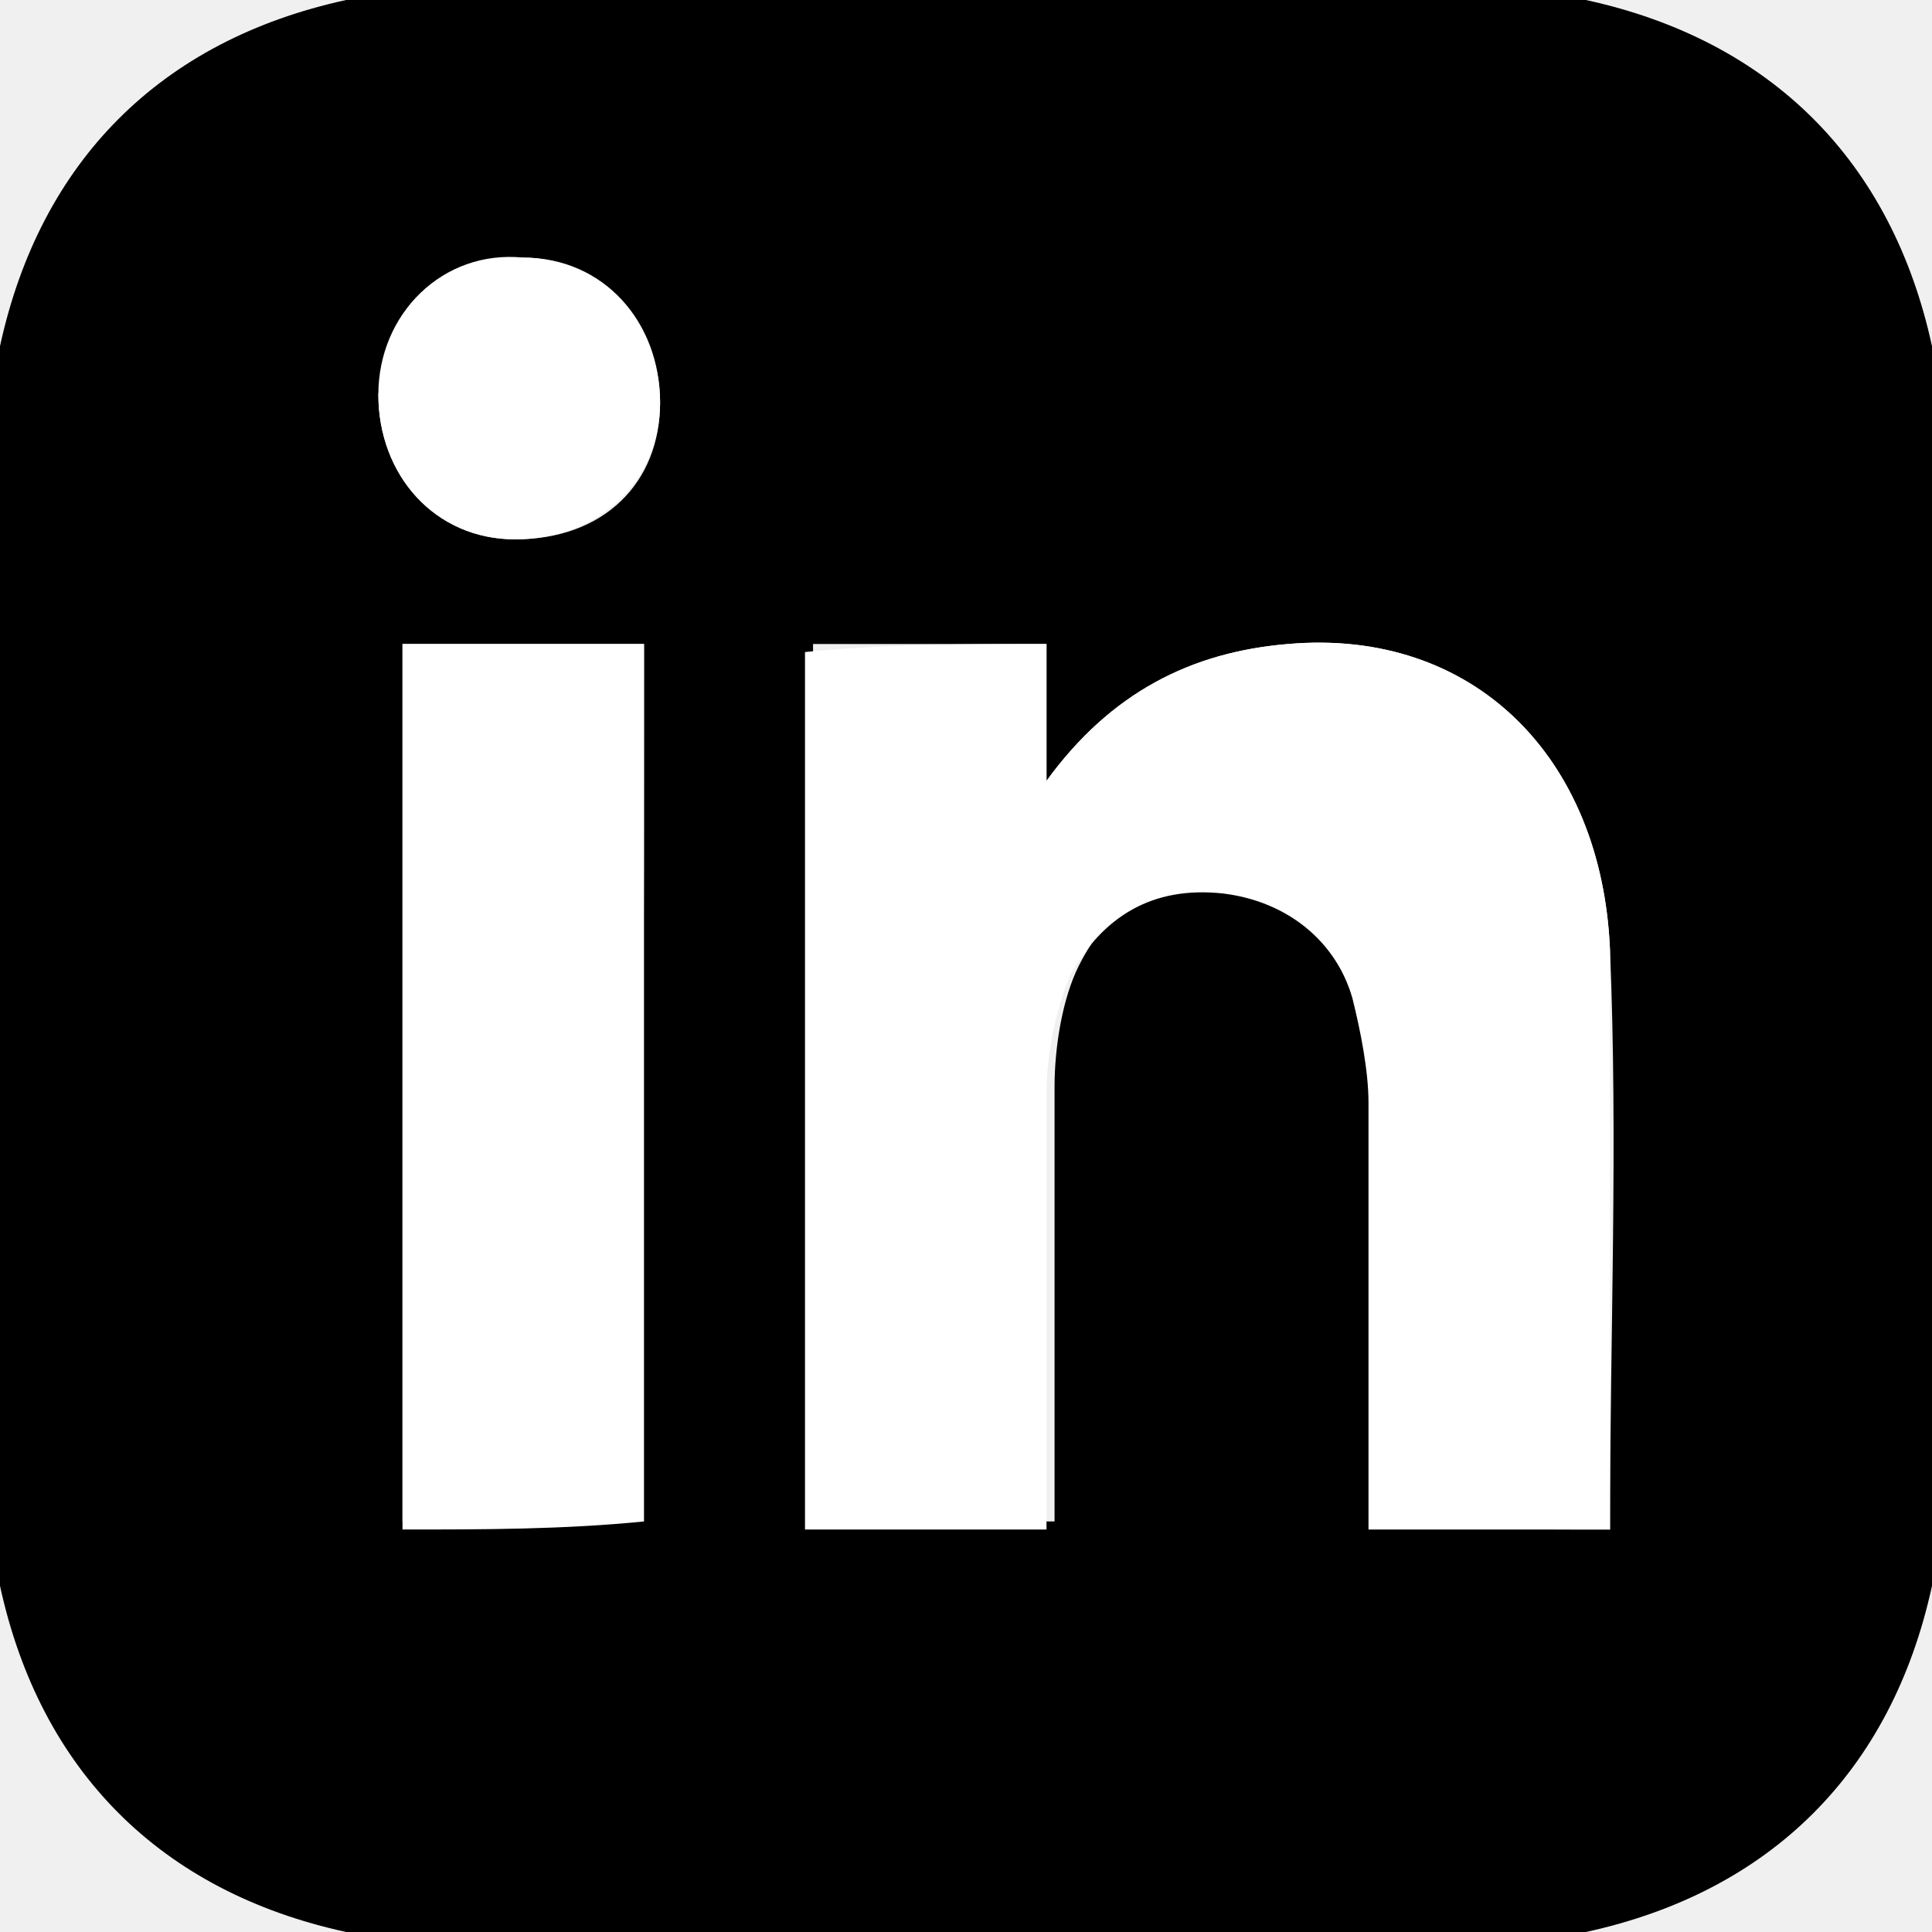
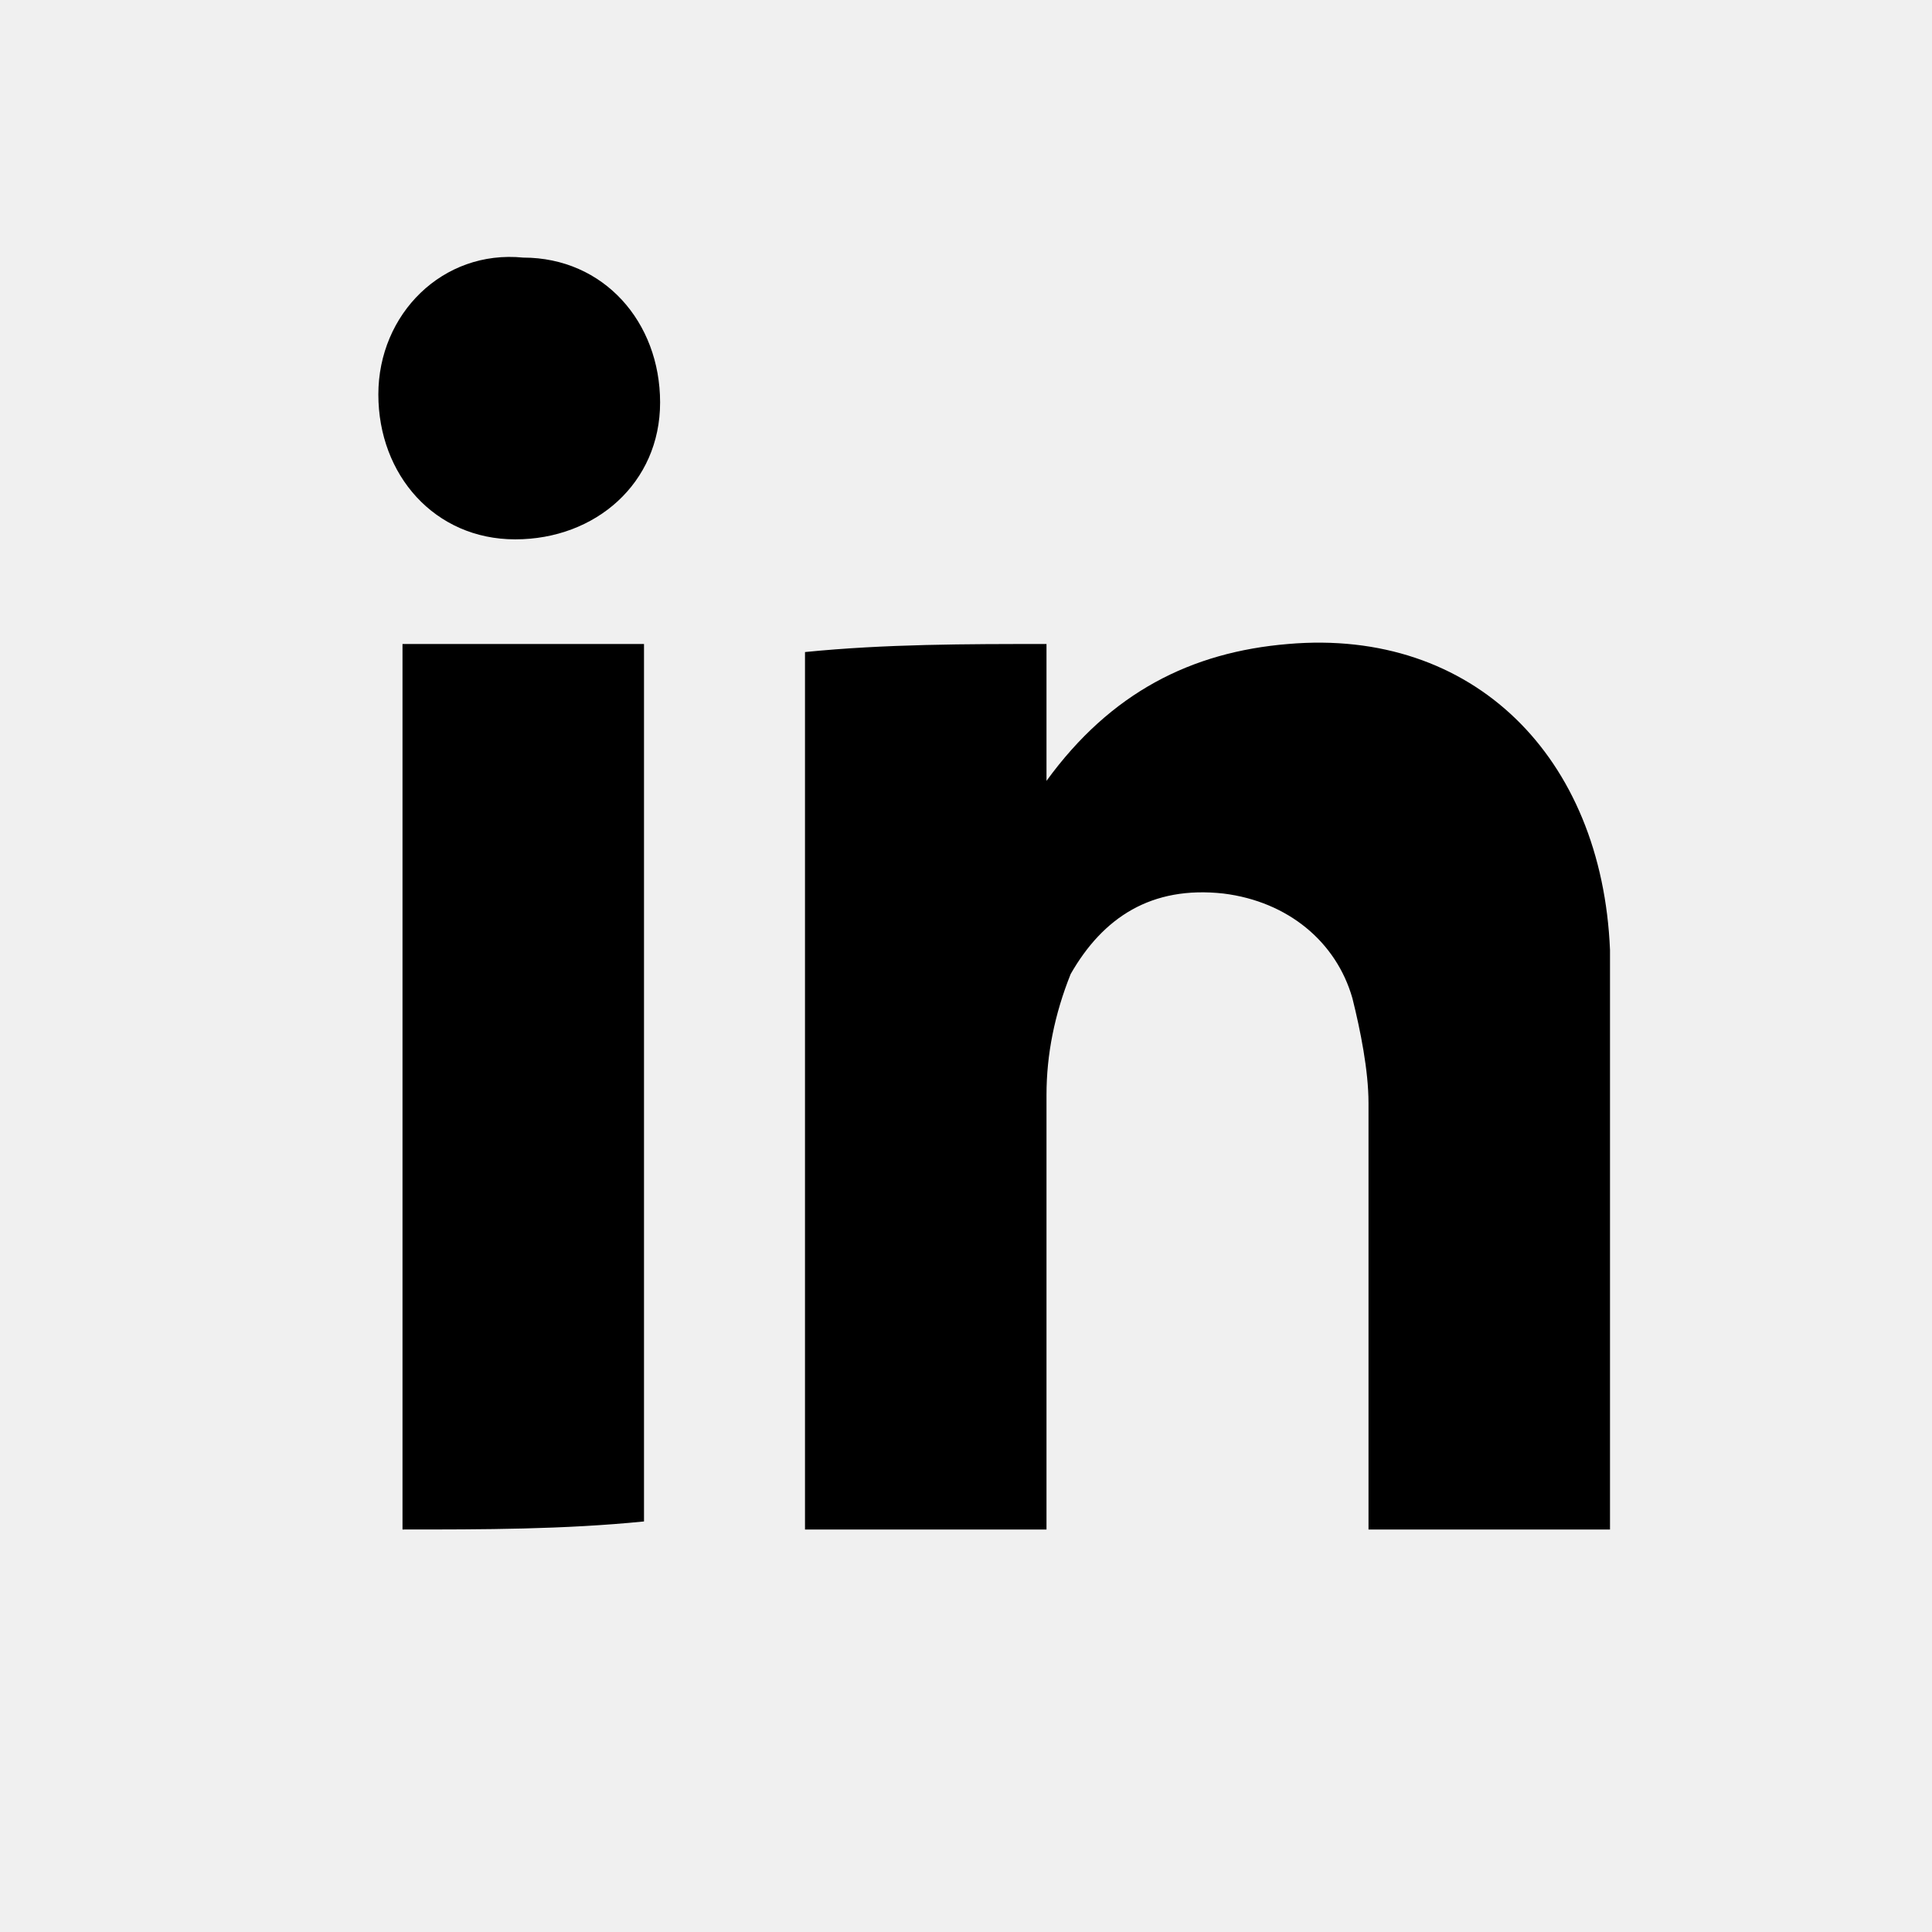
- <svg xmlns="http://www.w3.org/2000/svg" version="1.1" id="Layer_1" x="0px" y="0px" viewBox="0 0 24 24" style="enable-background:new 0 0 24 24;" xml:space="preserve">
-   <style type="text/css">
- 	.st0{fill:#FFFFFF;}
- </style>
+ <svg xmlns="http://www.w3.org/2000/svg" version="1.1" x="0px" y="0px" viewBox="0 0 24 24" style="enable-background:new 0 0 24 24;" xml:space="preserve">
  <g>
-     <path d="M0,19.7C0,14.6,0,9.4,0,4.3C0.5,2,2,0.5,4.3,0c5.1,0,10.3,0,15.4,0C22,0.5,23.5,2,24,4.3c0,5.1,0,10.3,0,15.4   c-0.5,2.3-2,3.8-4.3,4.3c-5.1,0-10.3,0-15.4,0C2,23.5,0.5,22,0,19.7z M20,19c0-2.4,0.1-4.8,0-7.2c-0.1-2.4-1.7-4-4-3.8   c-1.2,0.1-2.2,0.6-3,1.7c0-0.7,0-1.2,0-1.7c-1,0-2,0-2.9,0c0,3.7,0,7.3,0,10.9c1,0,2,0,3,0c0-1.8,0-3.6,0-5.4   c0-0.5,0.1-1.1,0.3-1.5c0.4-0.8,1-1.1,1.9-1c0.8,0.1,1.3,0.5,1.6,1.3c0.1,0.4,0.2,0.9,0.2,1.3c0,1.6,0,3.2,0,4.8c0,0.2,0,0.4,0,0.5   C18,19,19,19,20,19z M5,8c0,3.7,0,7.3,0,10.9c1,0,2,0,2.9,0C8,15.3,8,11.7,8,8C7,8,6,8,5,8z M8.2,5c0-1-0.8-1.8-1.7-1.8   c-1,0-1.7,0.8-1.8,1.7c0,1,0.7,1.8,1.7,1.8C7.5,6.7,8.2,6,8.2,5z" />
-     <path class="st0" d="M20,19c-1,0-2,0-3,0c0-0.2,0-0.4,0-0.5c0-1.6,0-3.2,0-4.8c0-0.4-0.1-0.9-0.2-1.3c-0.2-0.7-0.8-1.2-1.6-1.3   c-0.9-0.1-1.5,0.3-1.9,1c-0.2,0.5-0.3,1-0.3,1.5c0,1.8,0,3.6,0,5.4c-1,0-2,0-3,0c0-3.6,0-7.3,0-10.9C11,8,12,8,13,8   c0,0.5,0,1,0,1.7c0.8-1.1,1.8-1.6,3-1.7c2.3-0.2,3.9,1.4,4,3.8C20,14.2,20,16.6,20,19z" />
-     <path class="st0" d="M5,8C6,8,7,8,8,8c0,3.6,0,7.3,0,10.9C7,19,6,19,5,19C5,15.3,5,11.7,5,8z" />
-     <path class="st0" d="M8.2,5c0,1-0.8,1.7-1.8,1.7c-1,0-1.7-0.8-1.7-1.8c0-1,0.8-1.8,1.8-1.7C7.5,3.2,8.2,4,8.2,5z" />
+     <path d="M20,19c-1,0-2,0-3,0c0-0.2,0-0.4,0-0.5c0-1.6,0-3.2,0-4.8c0-0.4-0.1-0.9-0.2-1.3c-0.2-0.7-0.8-1.2-1.6-1.3   c-0.9-0.1-1.5,0.3-1.9,1c-0.2,0.5-0.3,1-0.3,1.5c0,1.8,0,3.6,0,5.4c-1,0-2,0-3,0c0-3.6,0-7.3,0-10.9C11,8,12,8,13,8   c0,0.5,0,1,0,1.7c0.8-1.1,1.8-1.6,3-1.7c2.3-0.2,3.9,1.4,4,3.8C20,14.2,20,16.6,20,19z" />
+     <path d="M5,8c1,0,2,0,3,0c0,3.6,0,7.3,0,10.9C7,19,6,19,5,19C5,15.3,5,11.7,5,8z" />
+     <path d="M8.2,5c0,1-0.8,1.7-1.8,1.7S4.7,5.9,4.7,4.9s0.8-1.8,1.8-1.7C7.5,3.2,8.2,4,8.2,5z" />
  </g>
</svg>
